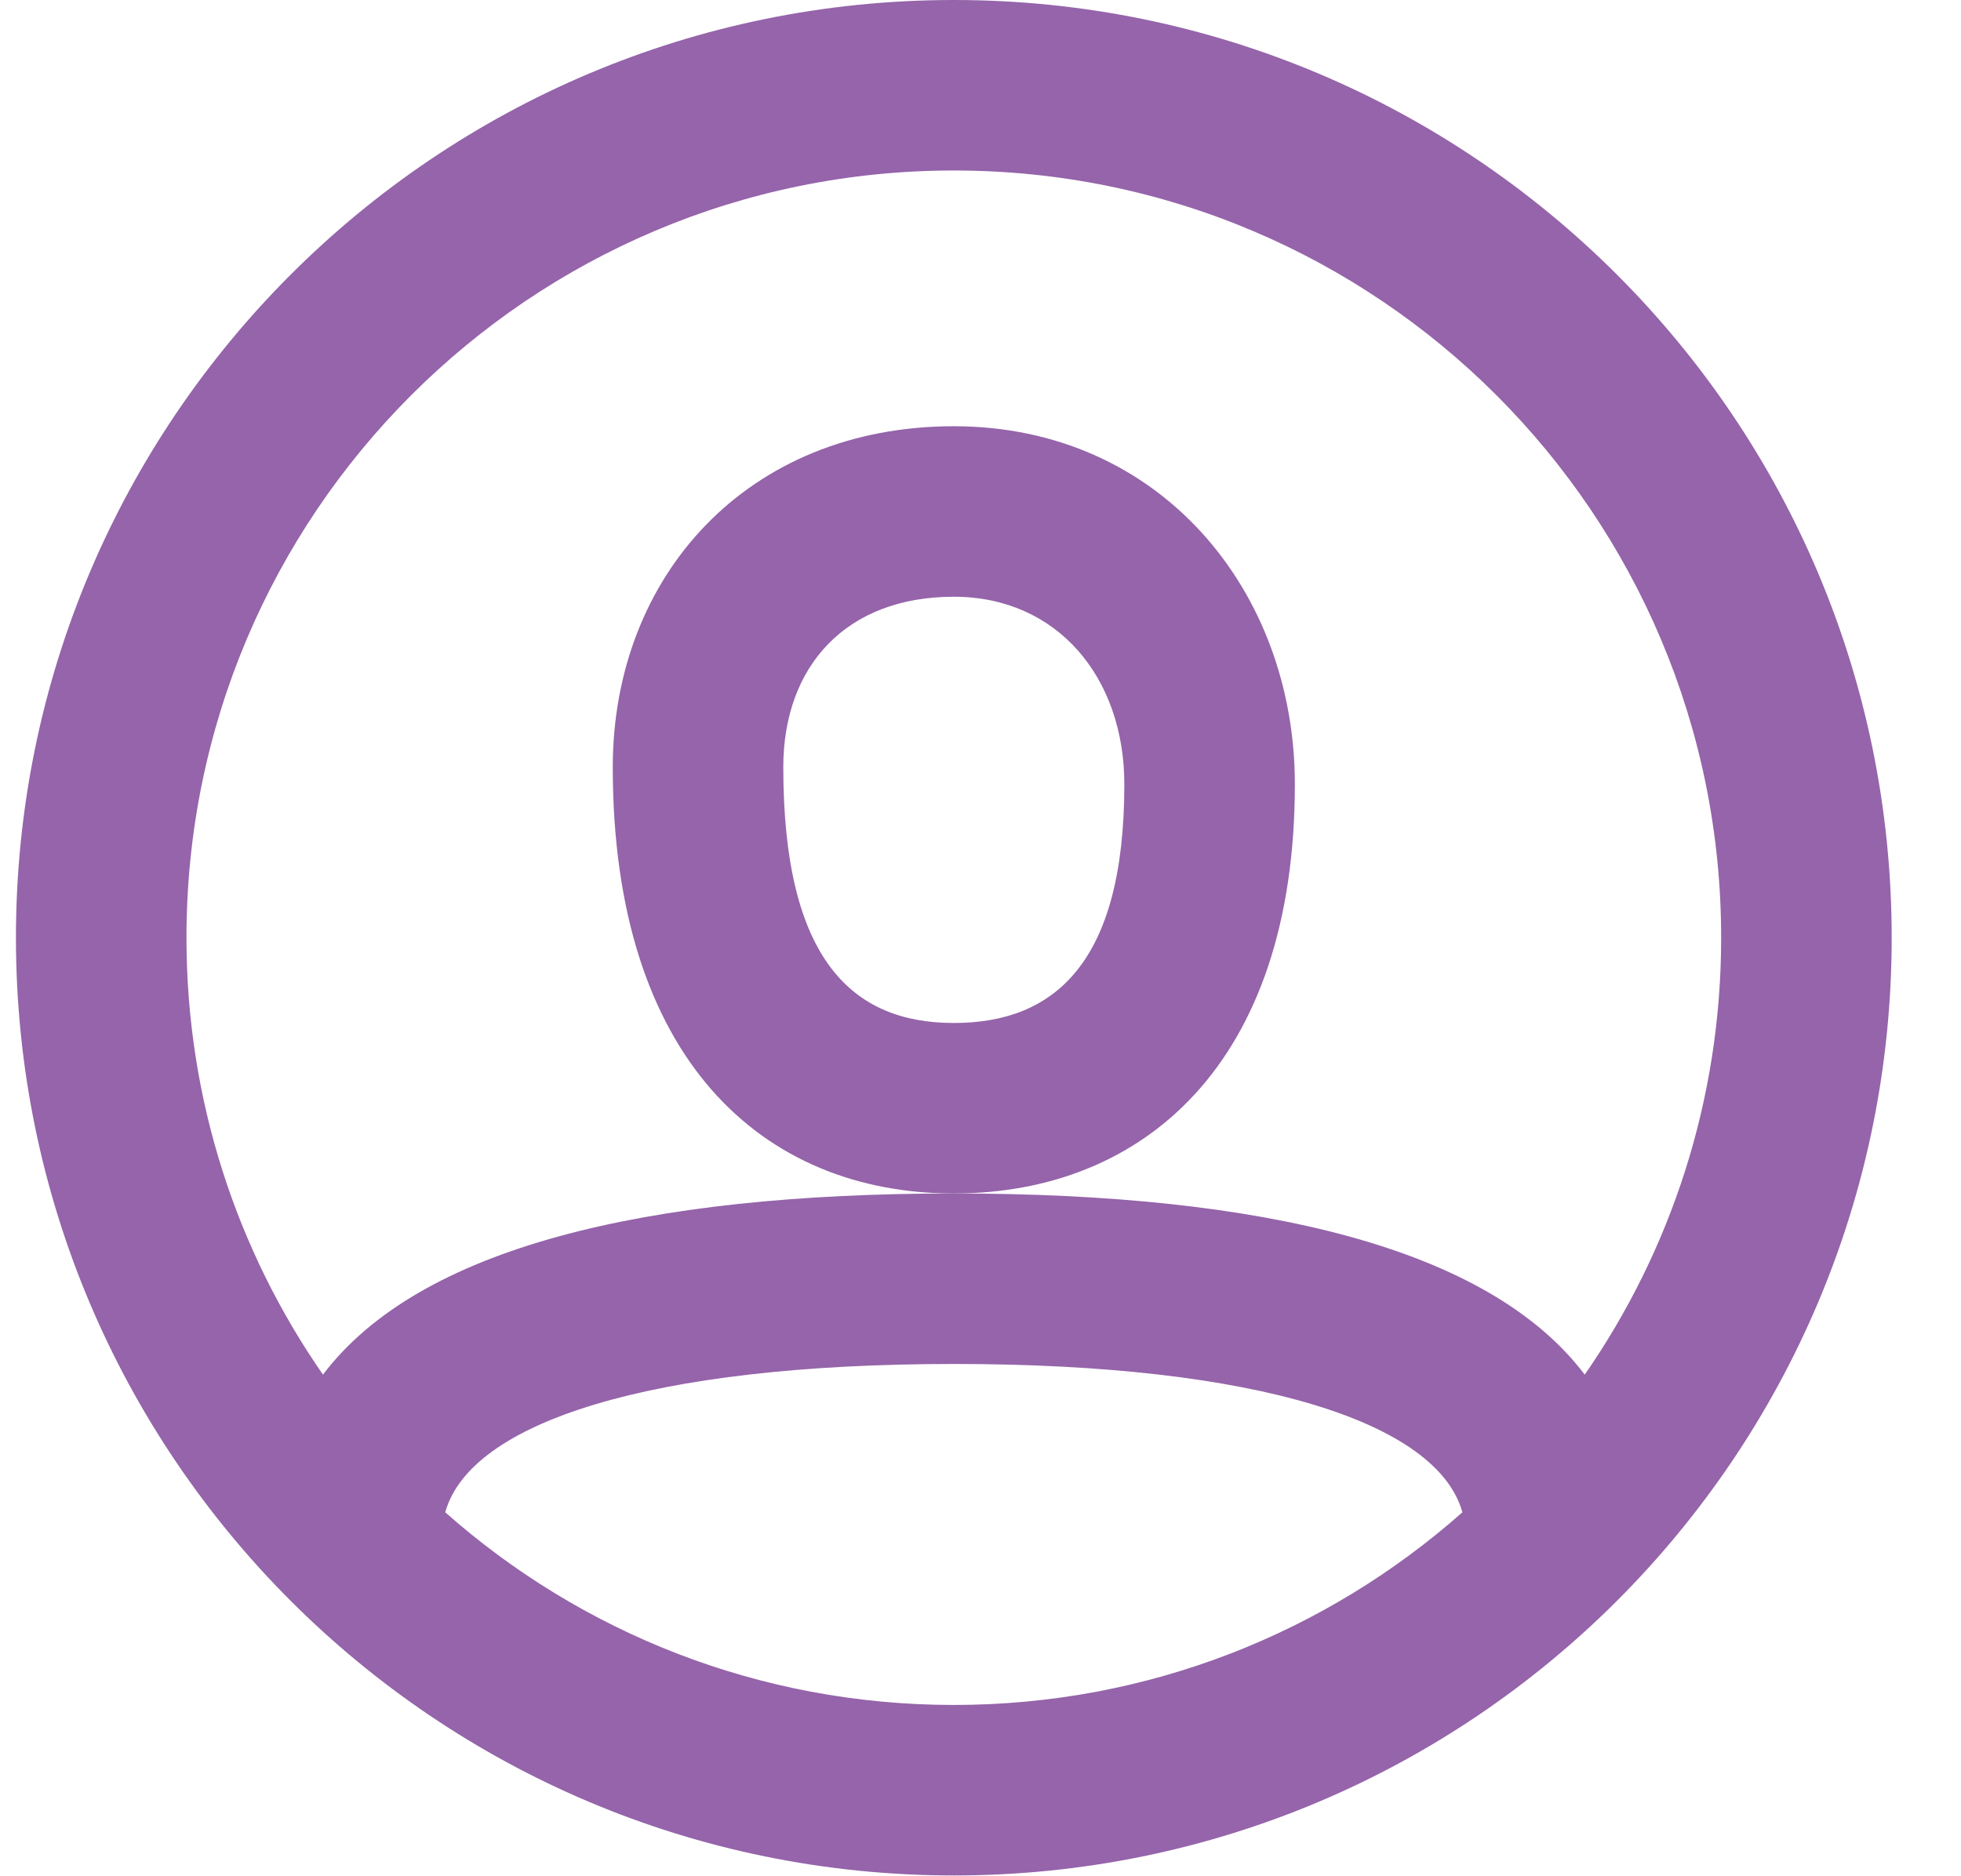
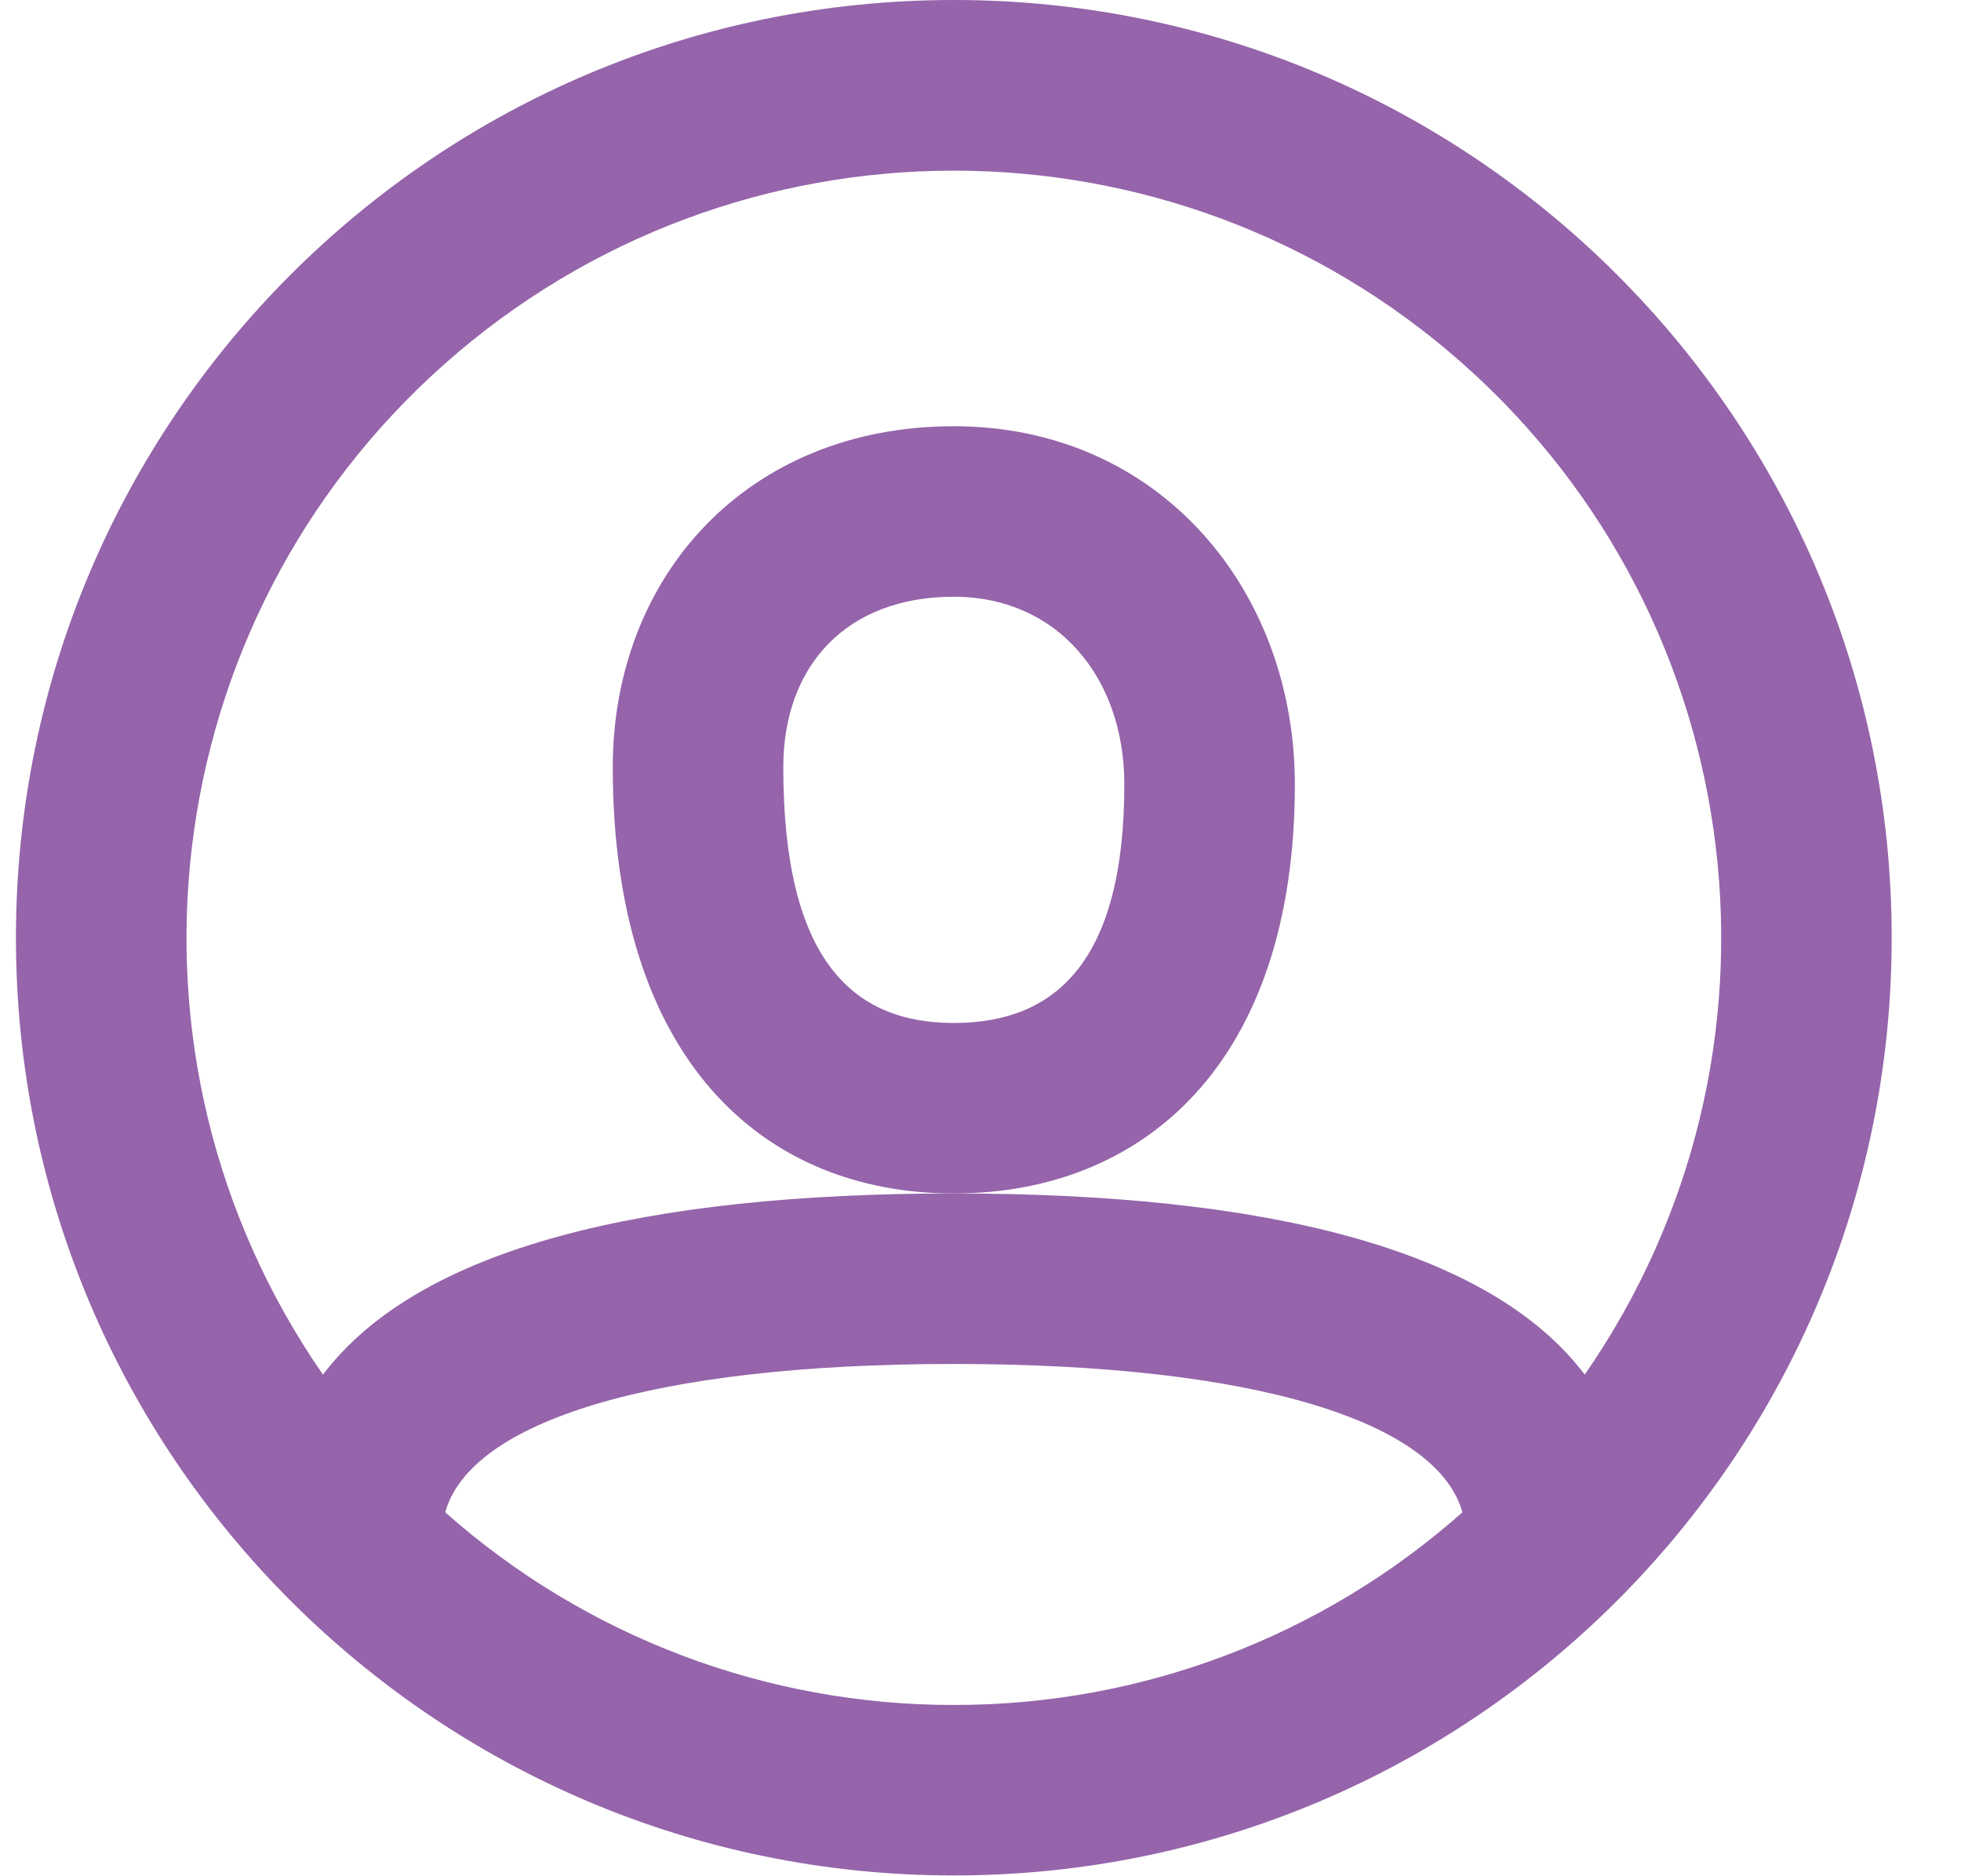
- <svg xmlns="http://www.w3.org/2000/svg" width="23" height="22" viewBox="0 0 23 22" fill="none">
-   <path fill-rule="evenodd" clip-rule="evenodd" d="M11.187 14C8.948 14 7.187 12.427 7.187 9C7.187 6.756 8.766 5 11.187 5C13.601 5 15.187 6.922 15.187 9.2C15.187 12.48 13.405 14 11.187 14ZM9.187 9C9.187 11.269 10.005 12 11.187 12C12.365 12 13.187 11.298 13.187 9.2C13.187 7.95 12.403 7 11.187 7C9.921 7 9.187 7.816 9.187 9Z" fill="#9564AA" />
-   <path fill-rule="evenodd" clip-rule="evenodd" d="M11.187 22C5.112 22 0.187 17.075 0.187 11C0.187 4.925 5.112 0 11.187 0C17.262 0 22.187 4.925 22.187 11C22.187 17.075 17.262 22 11.187 22ZM18.587 16.125C19.596 14.67 20.187 12.904 20.187 11C20.187 6.029 16.158 2 11.187 2C6.216 2 2.187 6.029 2.187 11C2.187 12.904 2.778 14.67 3.788 16.125C4.913 14.638 7.558 14 11.187 14C14.816 14 17.461 14.638 18.587 16.125ZM17.152 17.74C16.859 16.687 14.756 16 11.187 16C7.618 16 5.515 16.687 5.222 17.74C6.81 19.146 8.899 20 11.187 20C13.475 20 15.564 19.146 17.152 17.74Z" fill="#9564AA" />
+ <svg xmlns="http://www.w3.org/2000/svg" width="23" height="22" fill="none">
+   <path fill-rule="evenodd" clip-rule="evenodd" d="M11.187 14c-2.24 0-4-1.573-4-5 0-2.244 1.58-4 4-4 2.414 0 4 1.922 4 4.2 0 3.28-1.782 4.8-4 4.8Zm-2-5c0 2.27.818 3 2 3 1.178 0 2-.702 2-2.8 0-1.25-.784-2.2-2-2.2-1.266 0-2 .816-2 2Z" fill="#9564AA" />
+   <path fill-rule="evenodd" clip-rule="evenodd" d="M11.187 22c-6.075 0-11-4.925-11-11s4.925-11 11-11 11 4.925 11 11-4.925 11-11 11Zm7.4-5.875a9 9 0 1 0-14.799 0C4.913 14.638 7.558 14 11.187 14c3.63 0 6.274.638 7.4 2.125Zm-1.435 1.615c-.293-1.053-2.396-1.74-5.965-1.74-3.57 0-5.672.687-5.965 1.74A8.966 8.966 0 0 0 11.187 20a8.966 8.966 0 0 0 5.965-2.26Z" fill="#9564AA" />
</svg>
